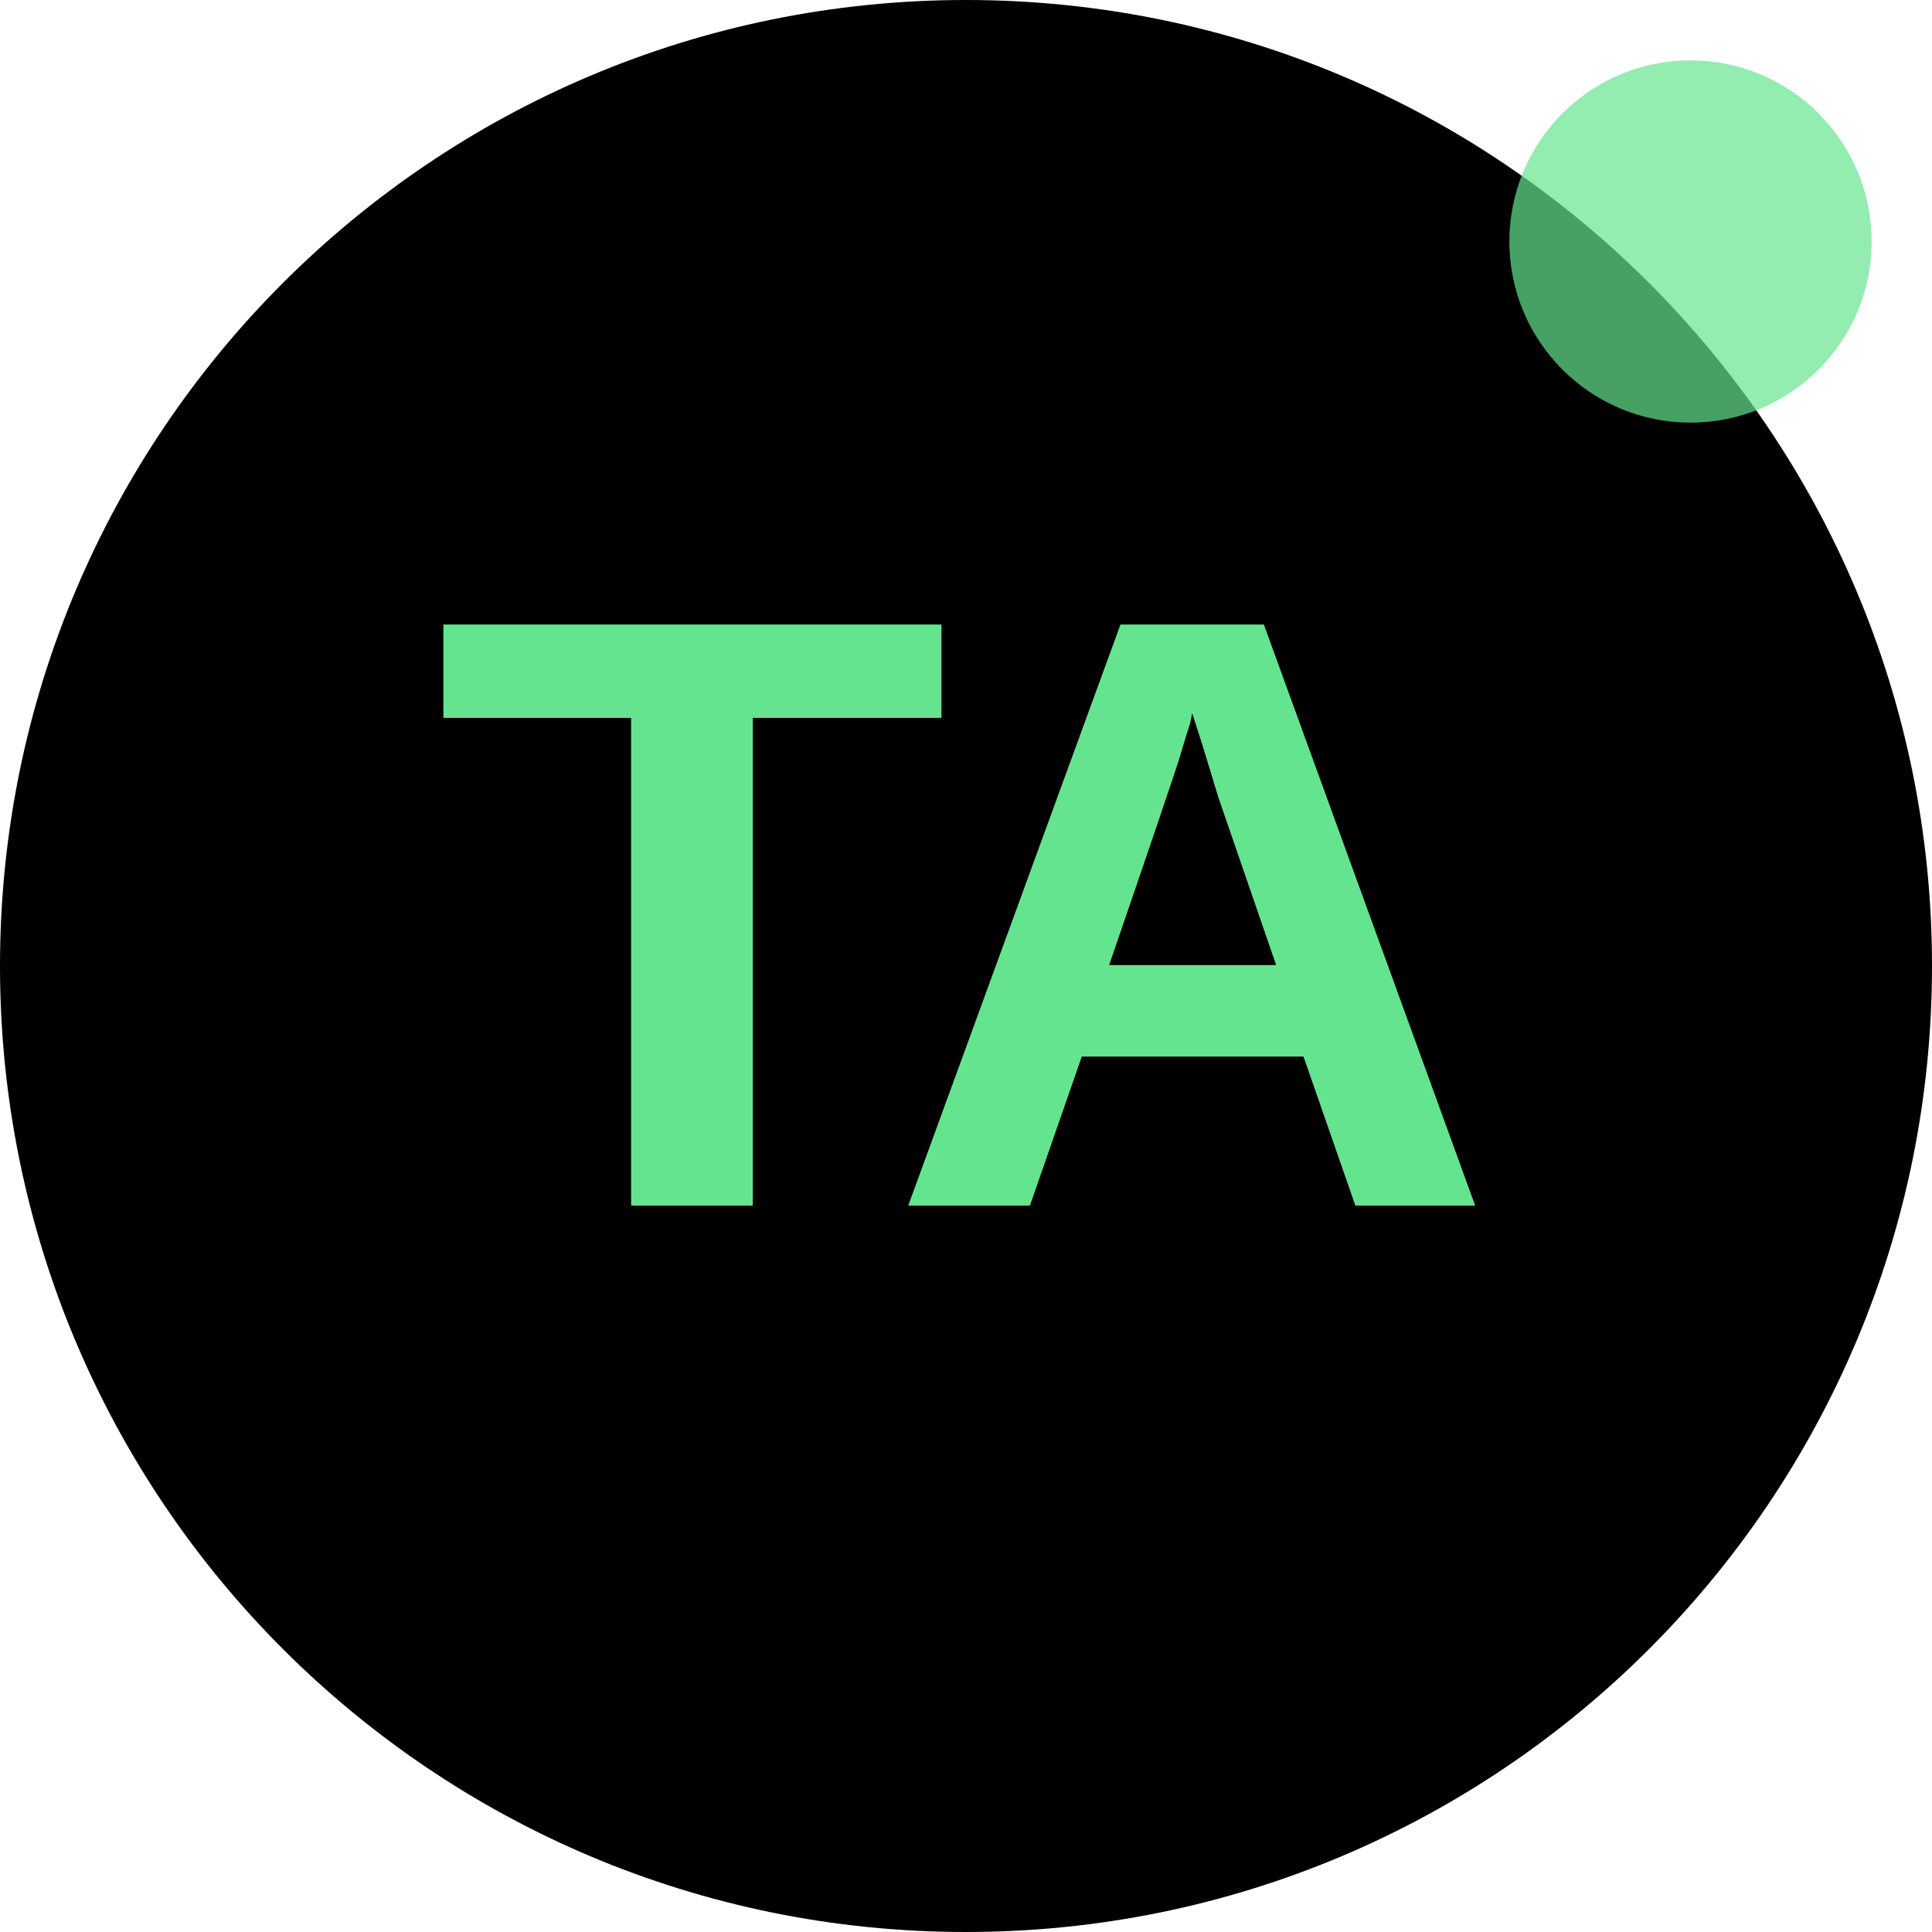
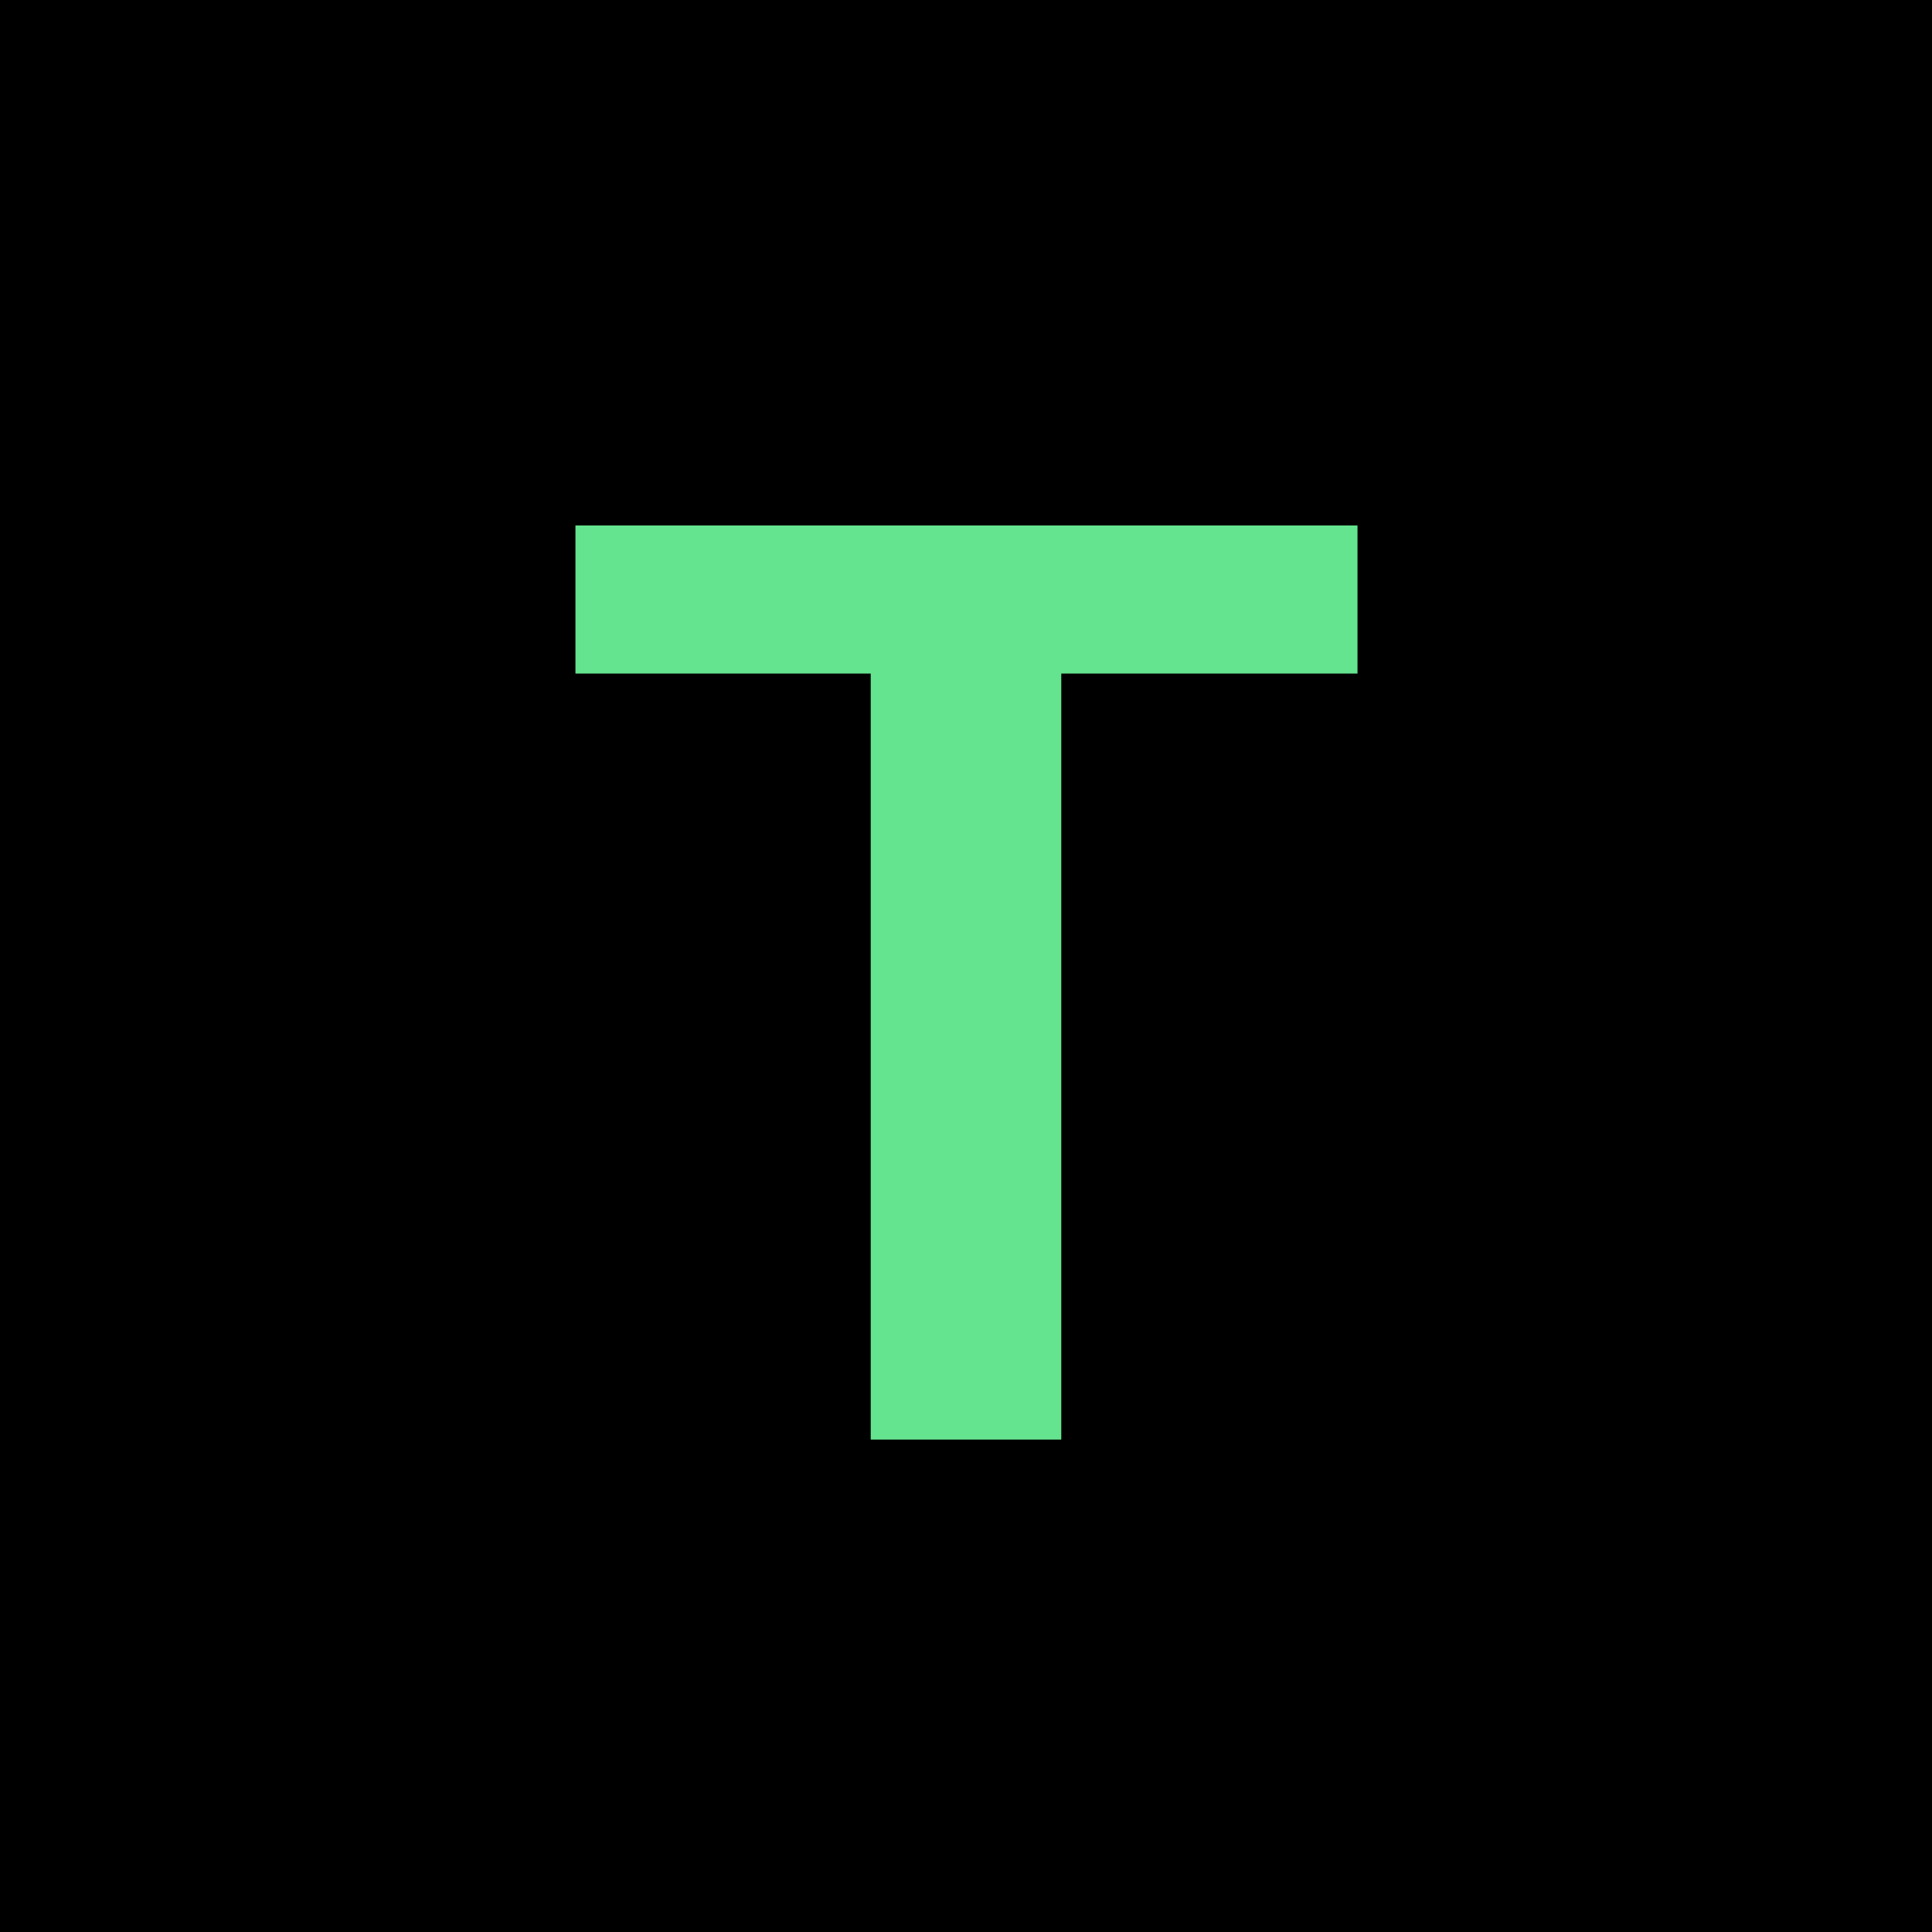
<svg xmlns="http://www.w3.org/2000/svg" width="32" height="32" viewBox="0 0 32 32">
-   <rect width="32" height="32" rx="16" fill="#000000" />
-   <text x="50%" y="50%" font-family="Arial, sans-serif" font-size="14" font-weight="bold" fill="#65E48F" dominant-baseline="middle" text-anchor="middle">TA</text>
-   <circle cx="28" cy="4" r="3" fill="#65E48F" opacity="0.7" />
+   <rect width="32" height="32" fill="#000000" />
+   <text x="50%" y="55%" font-family="Arial, sans-serif" font-size="22" font-weight="700" fill="#65E48F" dominant-baseline="middle" text-anchor="middle">T</text>
</svg>
